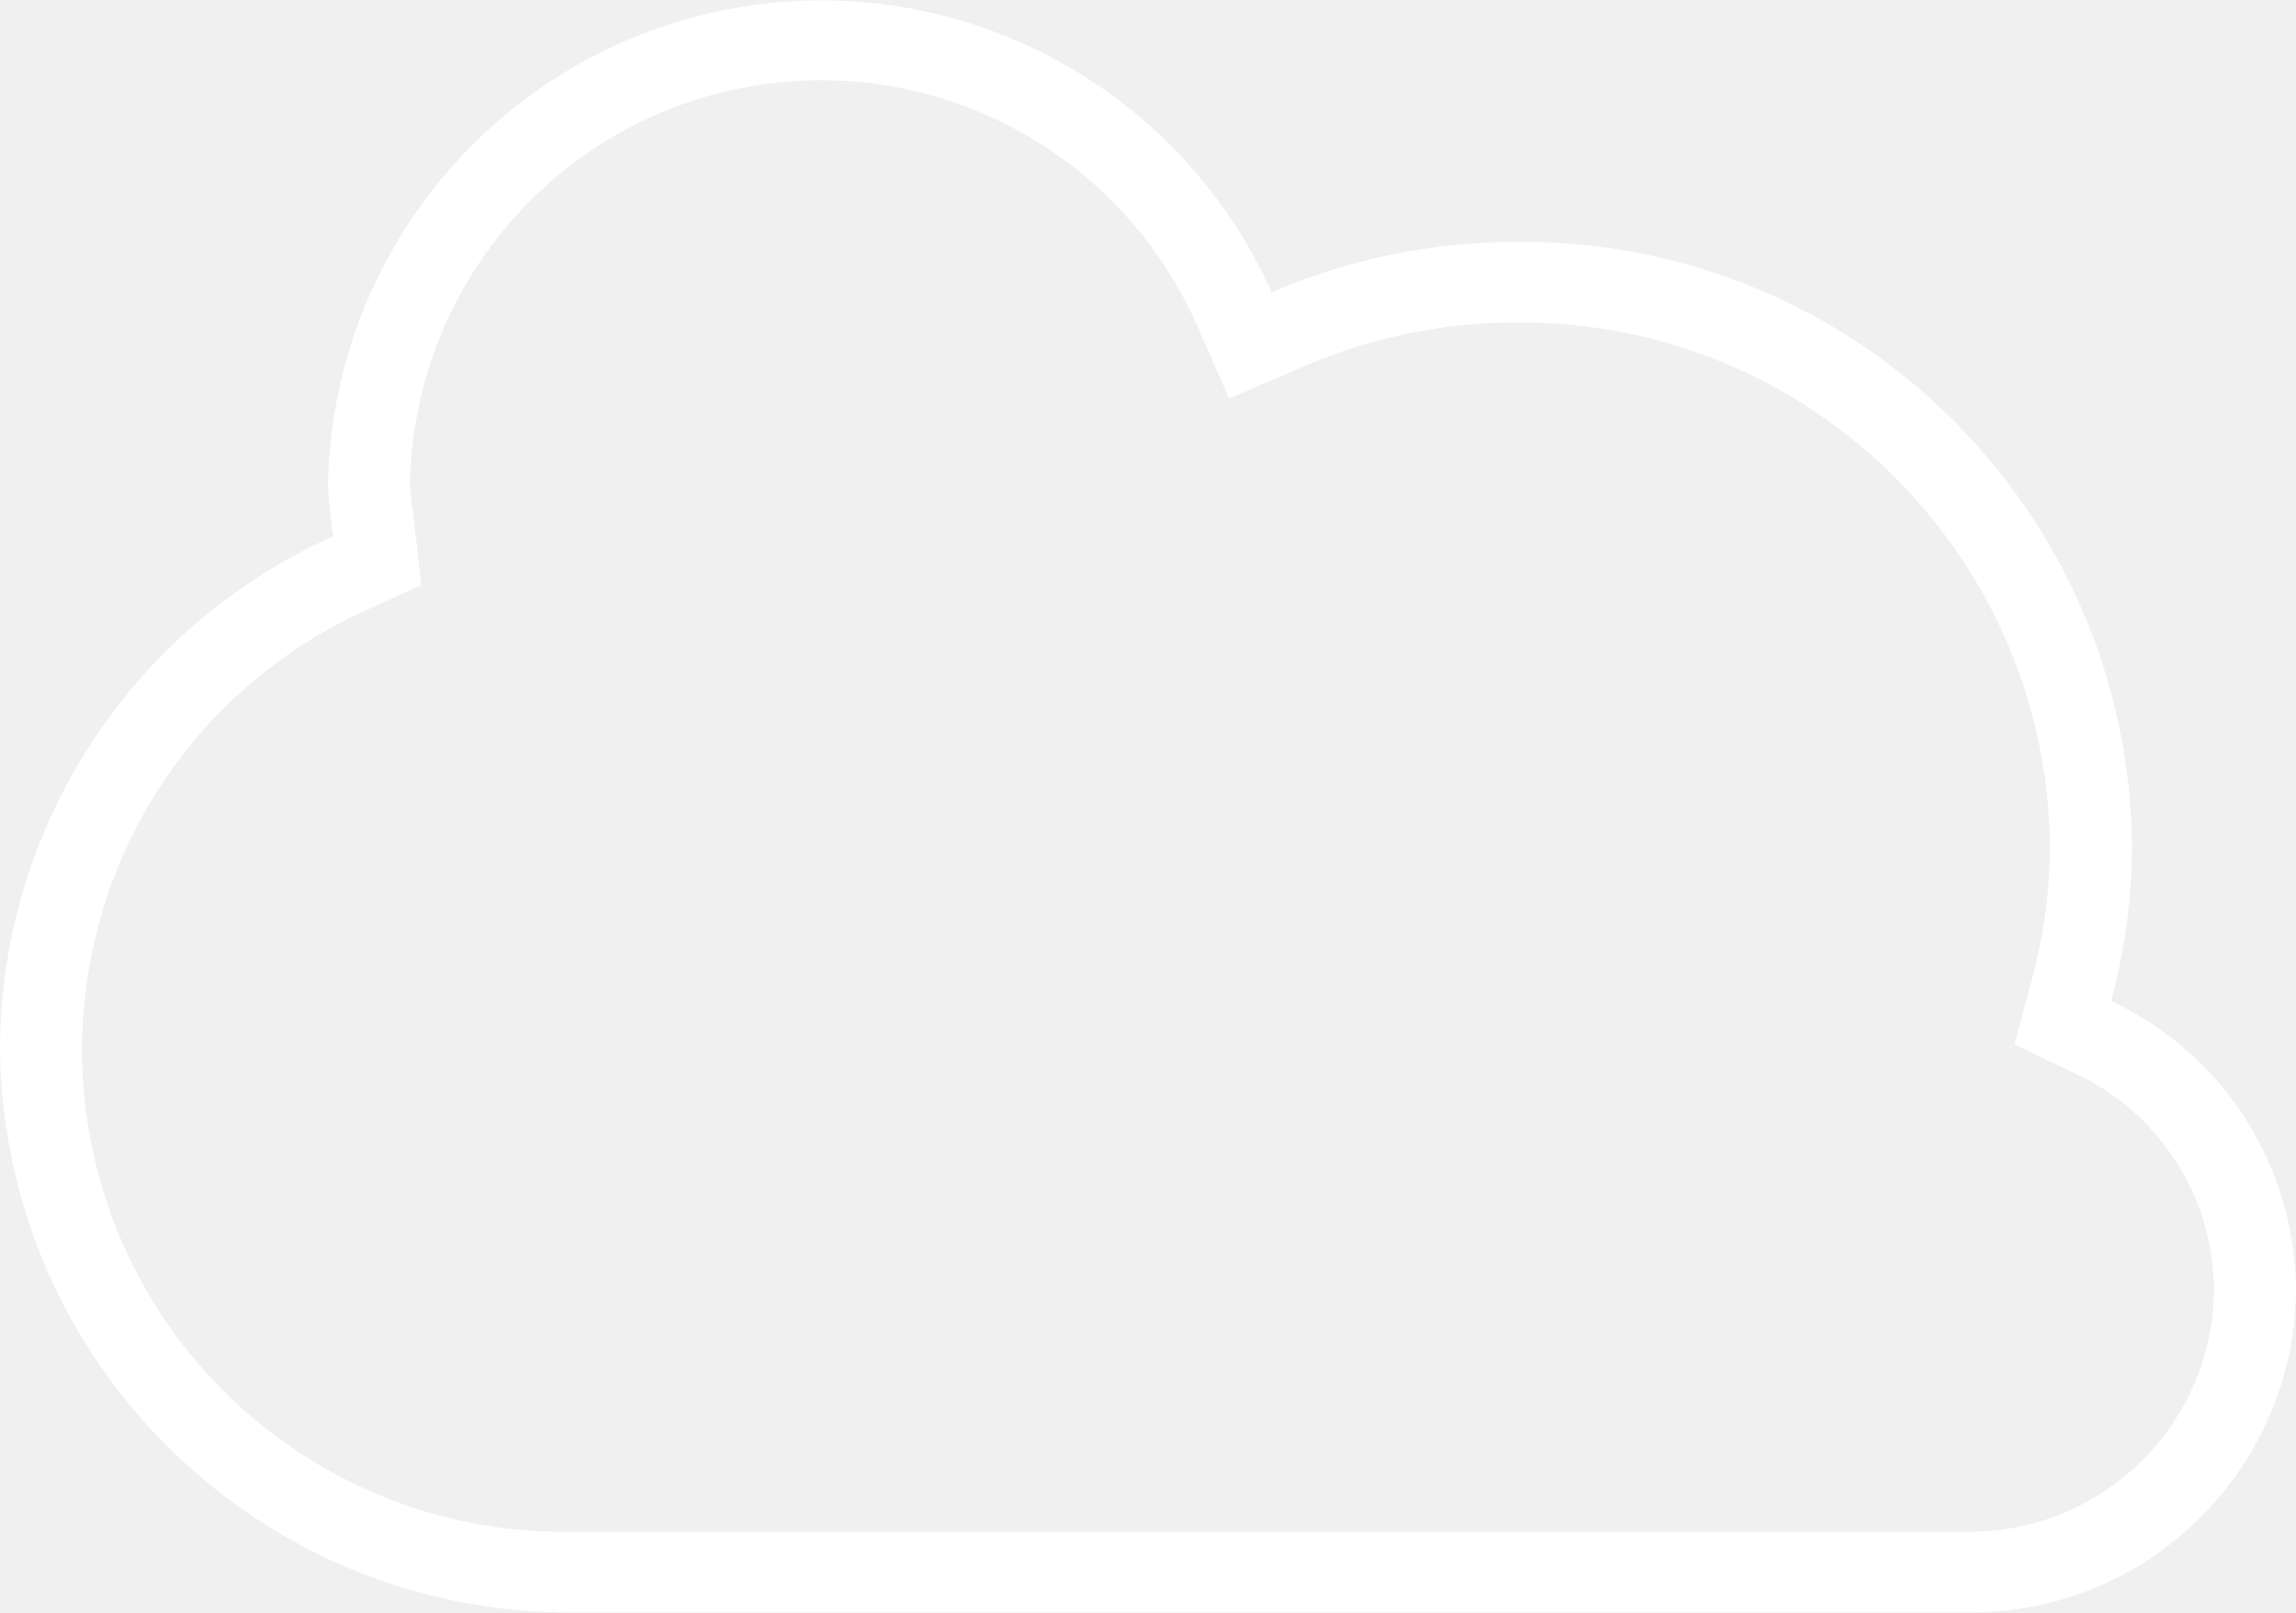
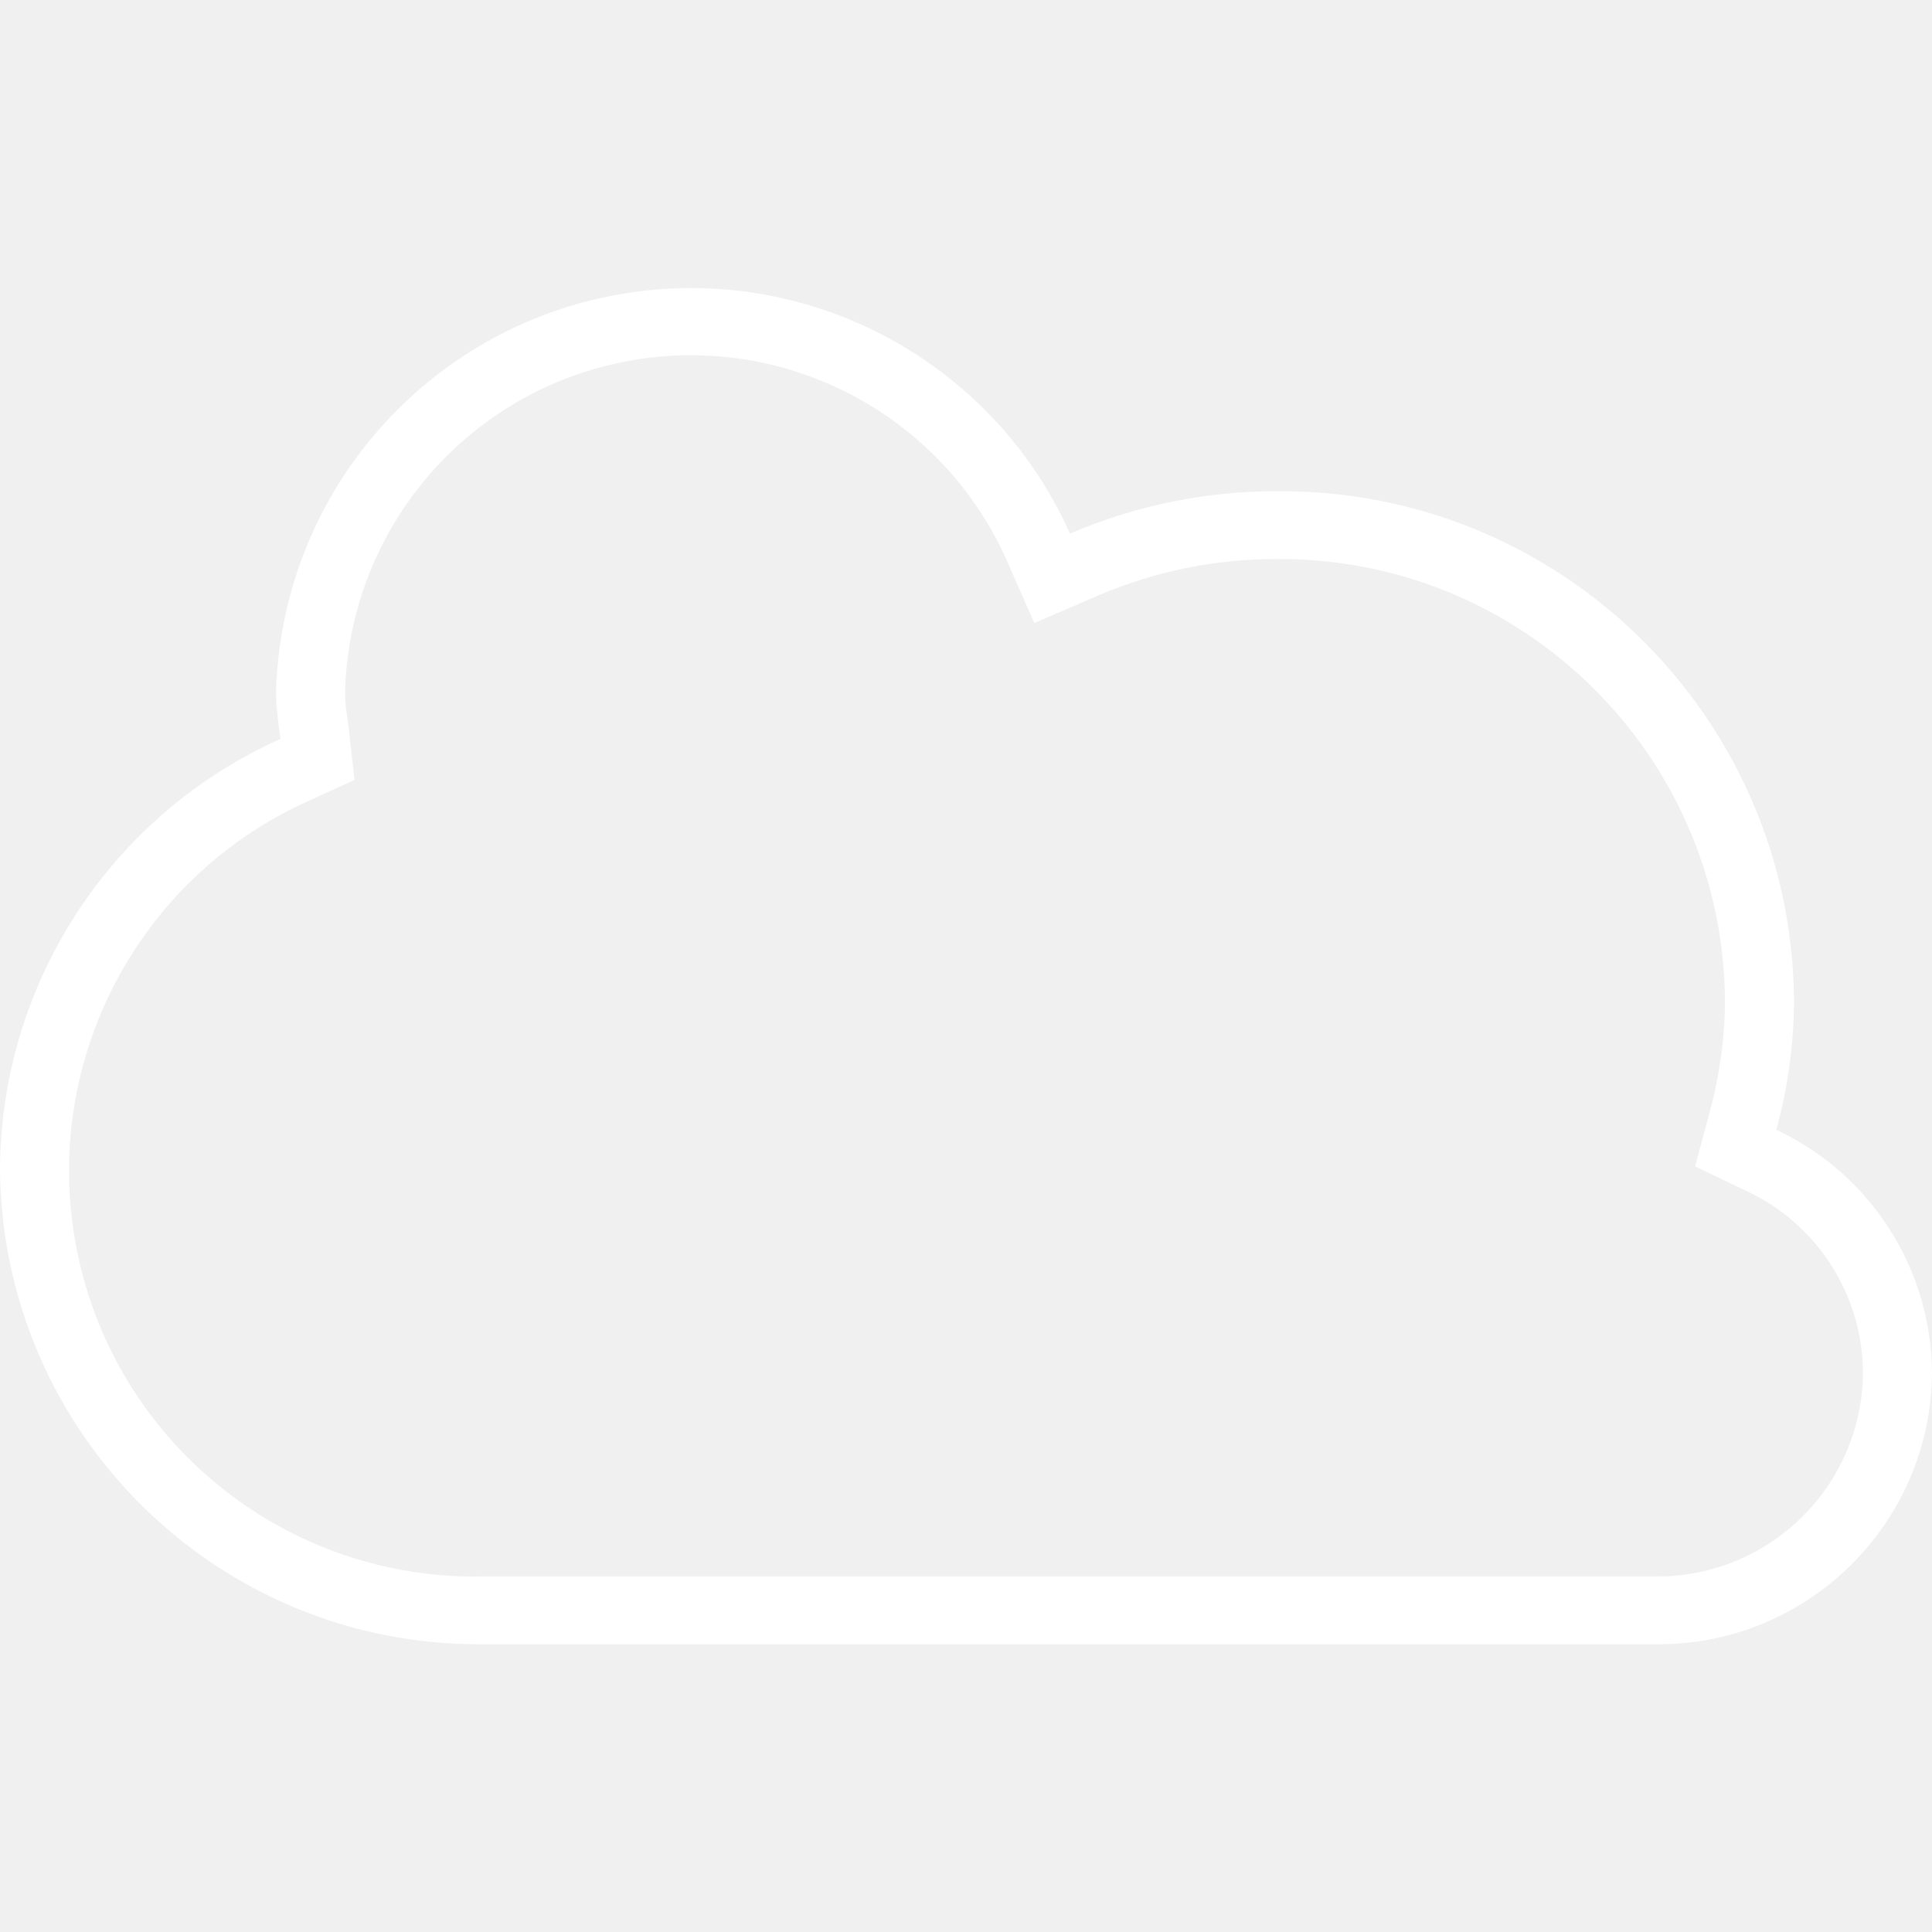
- <svg xmlns="http://www.w3.org/2000/svg" width="47" height="33" viewBox="0 0 47 33">
+ <svg xmlns="http://www.w3.org/2000/svg" width="50" height="50" viewBox="0 0 47 33">
  <defs>
    <style>
      .cls-1 {
        fill: #fff;
        fill-rule: evenodd;
      }
    </style>
  </defs>
  <path class="cls-1" d="M43.213,20.486a12.153,12.153,0,0,0,.43-3.161A12.484,12.484,0,0,0,31.054,4.95a12.726,12.726,0,0,0-5.024,1.031A10.1,10.1,0,0,0,6.714,9.9a9.6,9.6,0,0,0,.11,1.075A11.533,11.533,0,0,0,0,21.45,11.651,11.651,0,0,0,11.75,33H40.286A6.658,6.658,0,0,0,47,26.4,6.573,6.573,0,0,0,43.213,20.486ZM40.286,31.35H11.75A9.867,9.867,0,0,1,7.53,12.473l1.094-.5L8.493,10.8c-0.014-.123-0.03-0.245-0.047-0.367A3.867,3.867,0,0,1,8.393,9.9a8.414,8.414,0,0,1,16.1-3.264l0.668,1.52L26.7,7.494A10.982,10.982,0,0,1,31.054,6.6,10.831,10.831,0,0,1,41.964,17.325a10.6,10.6,0,0,1-.375,2.739l-0.352,1.31,1.238,0.594A4.907,4.907,0,0,1,45.321,26.4,5,5,0,0,1,40.286,31.35Z" />
</svg>
